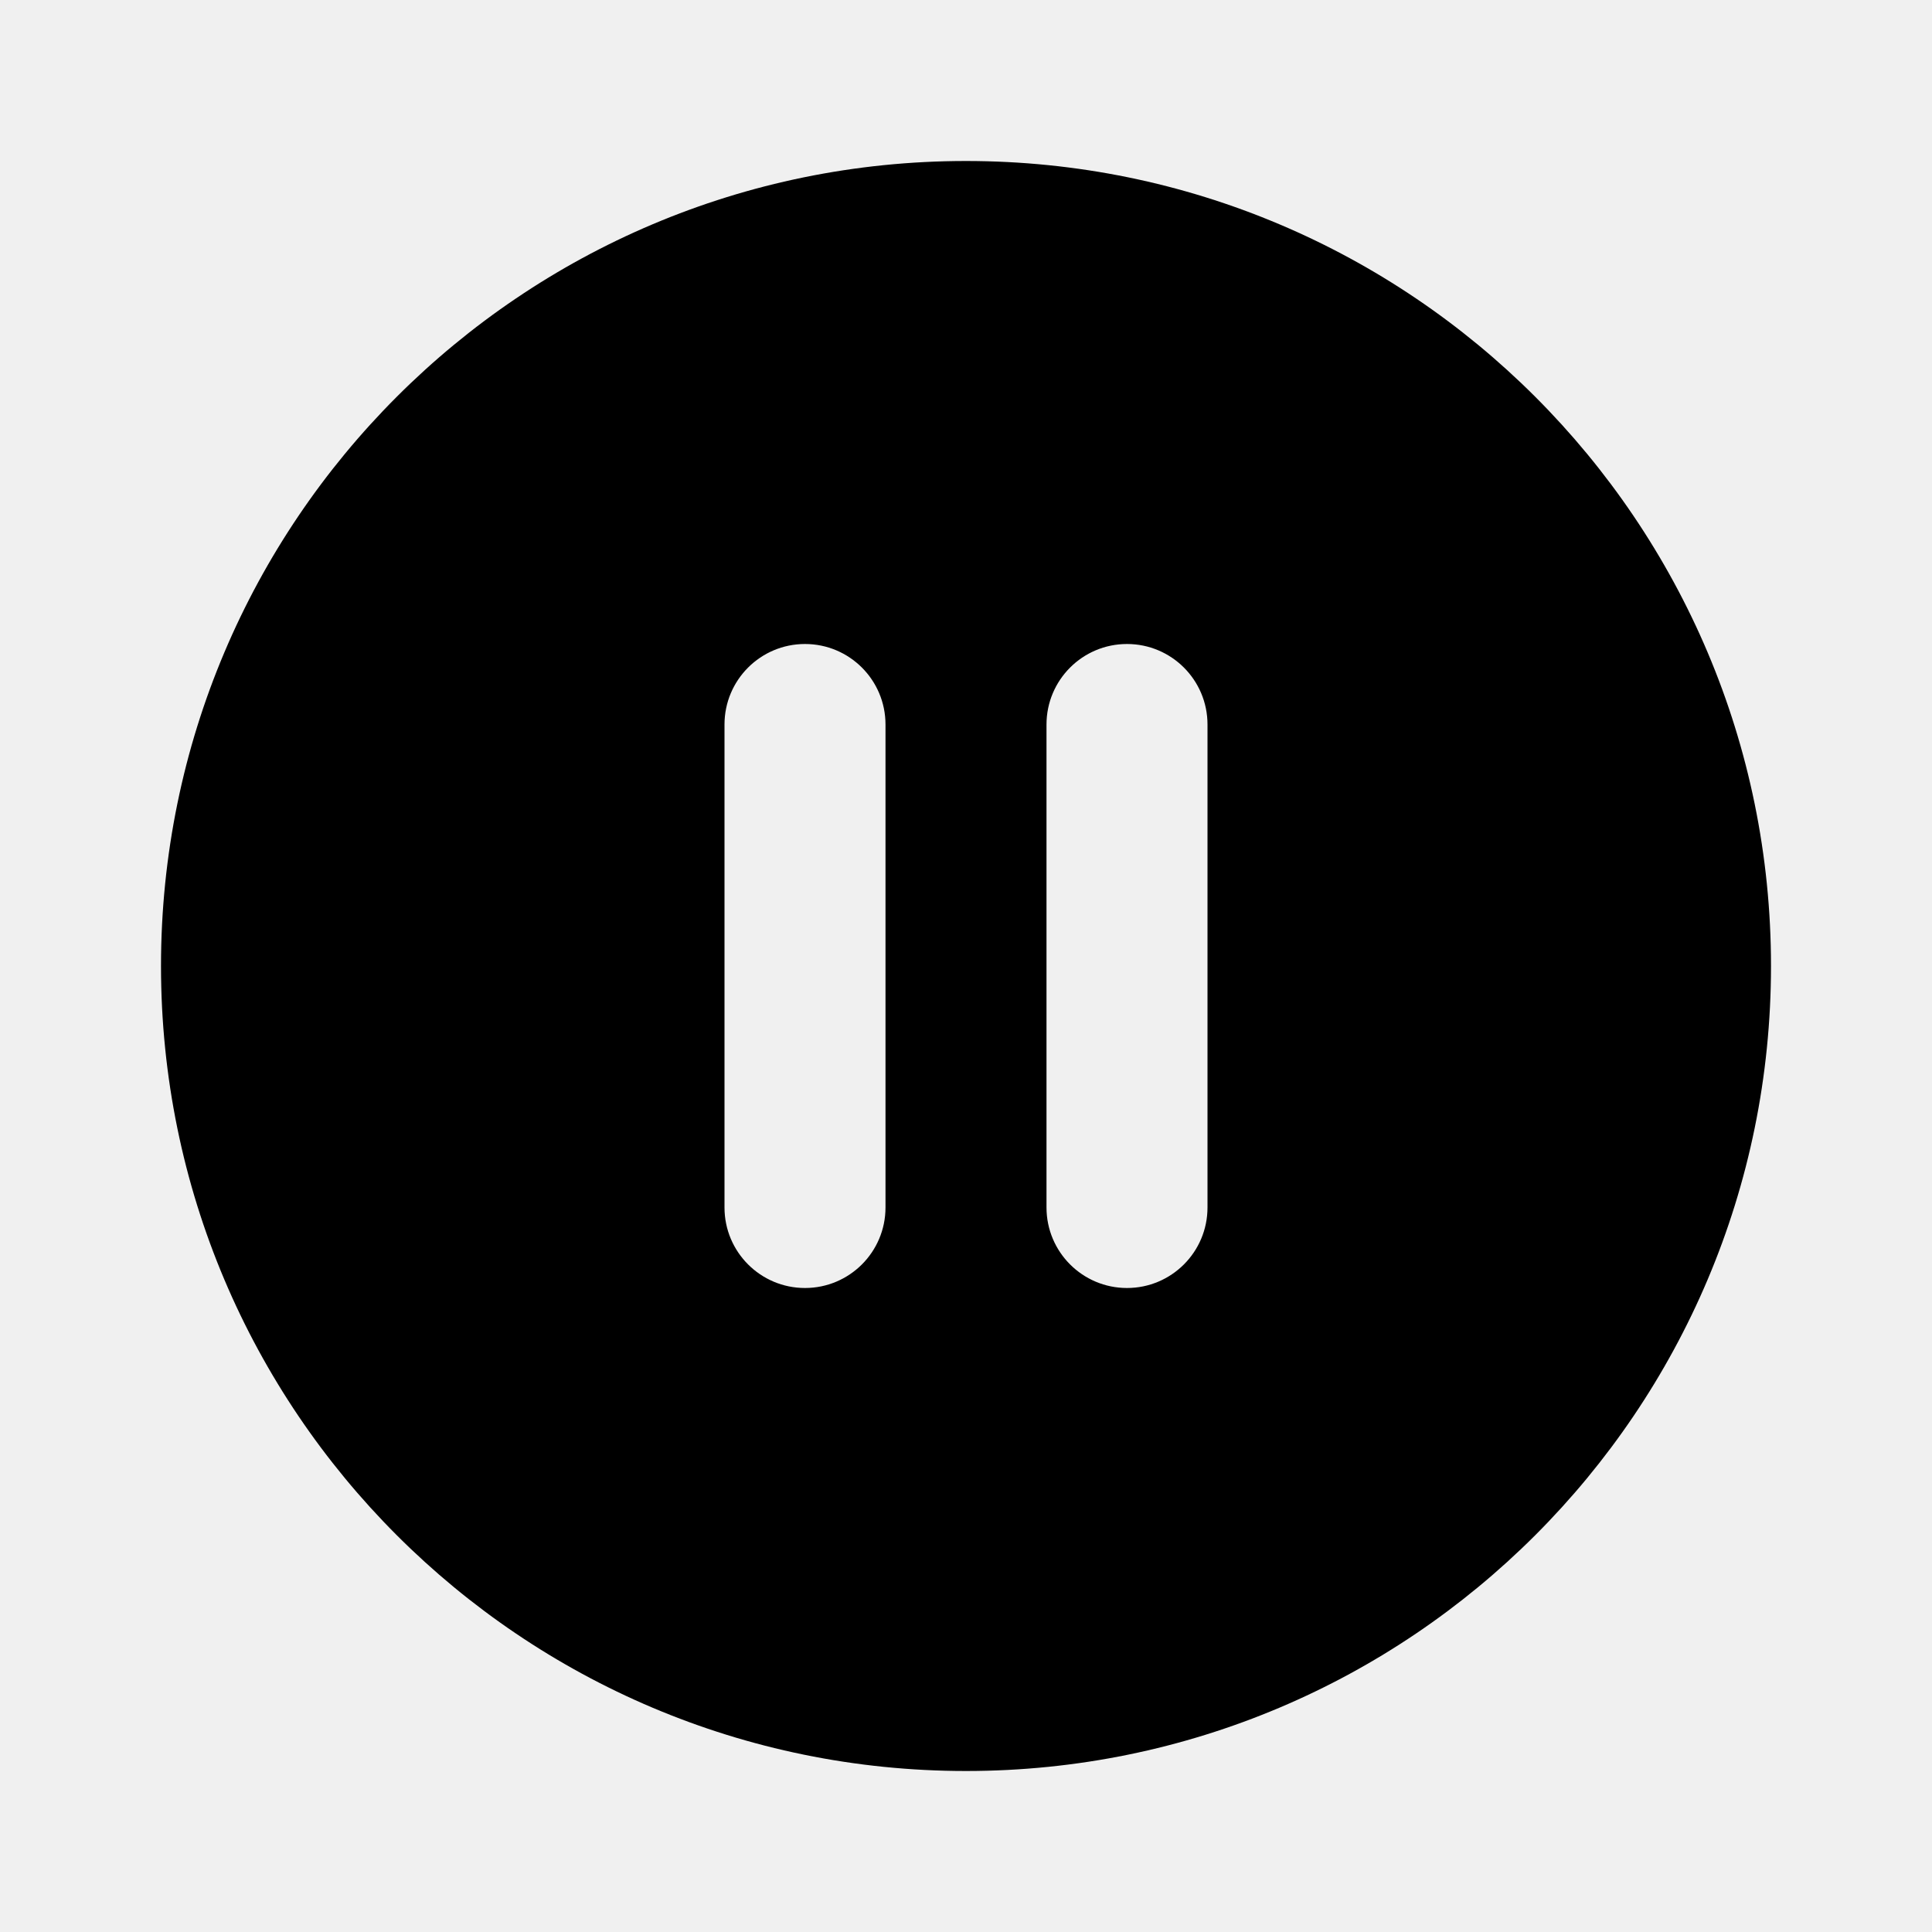
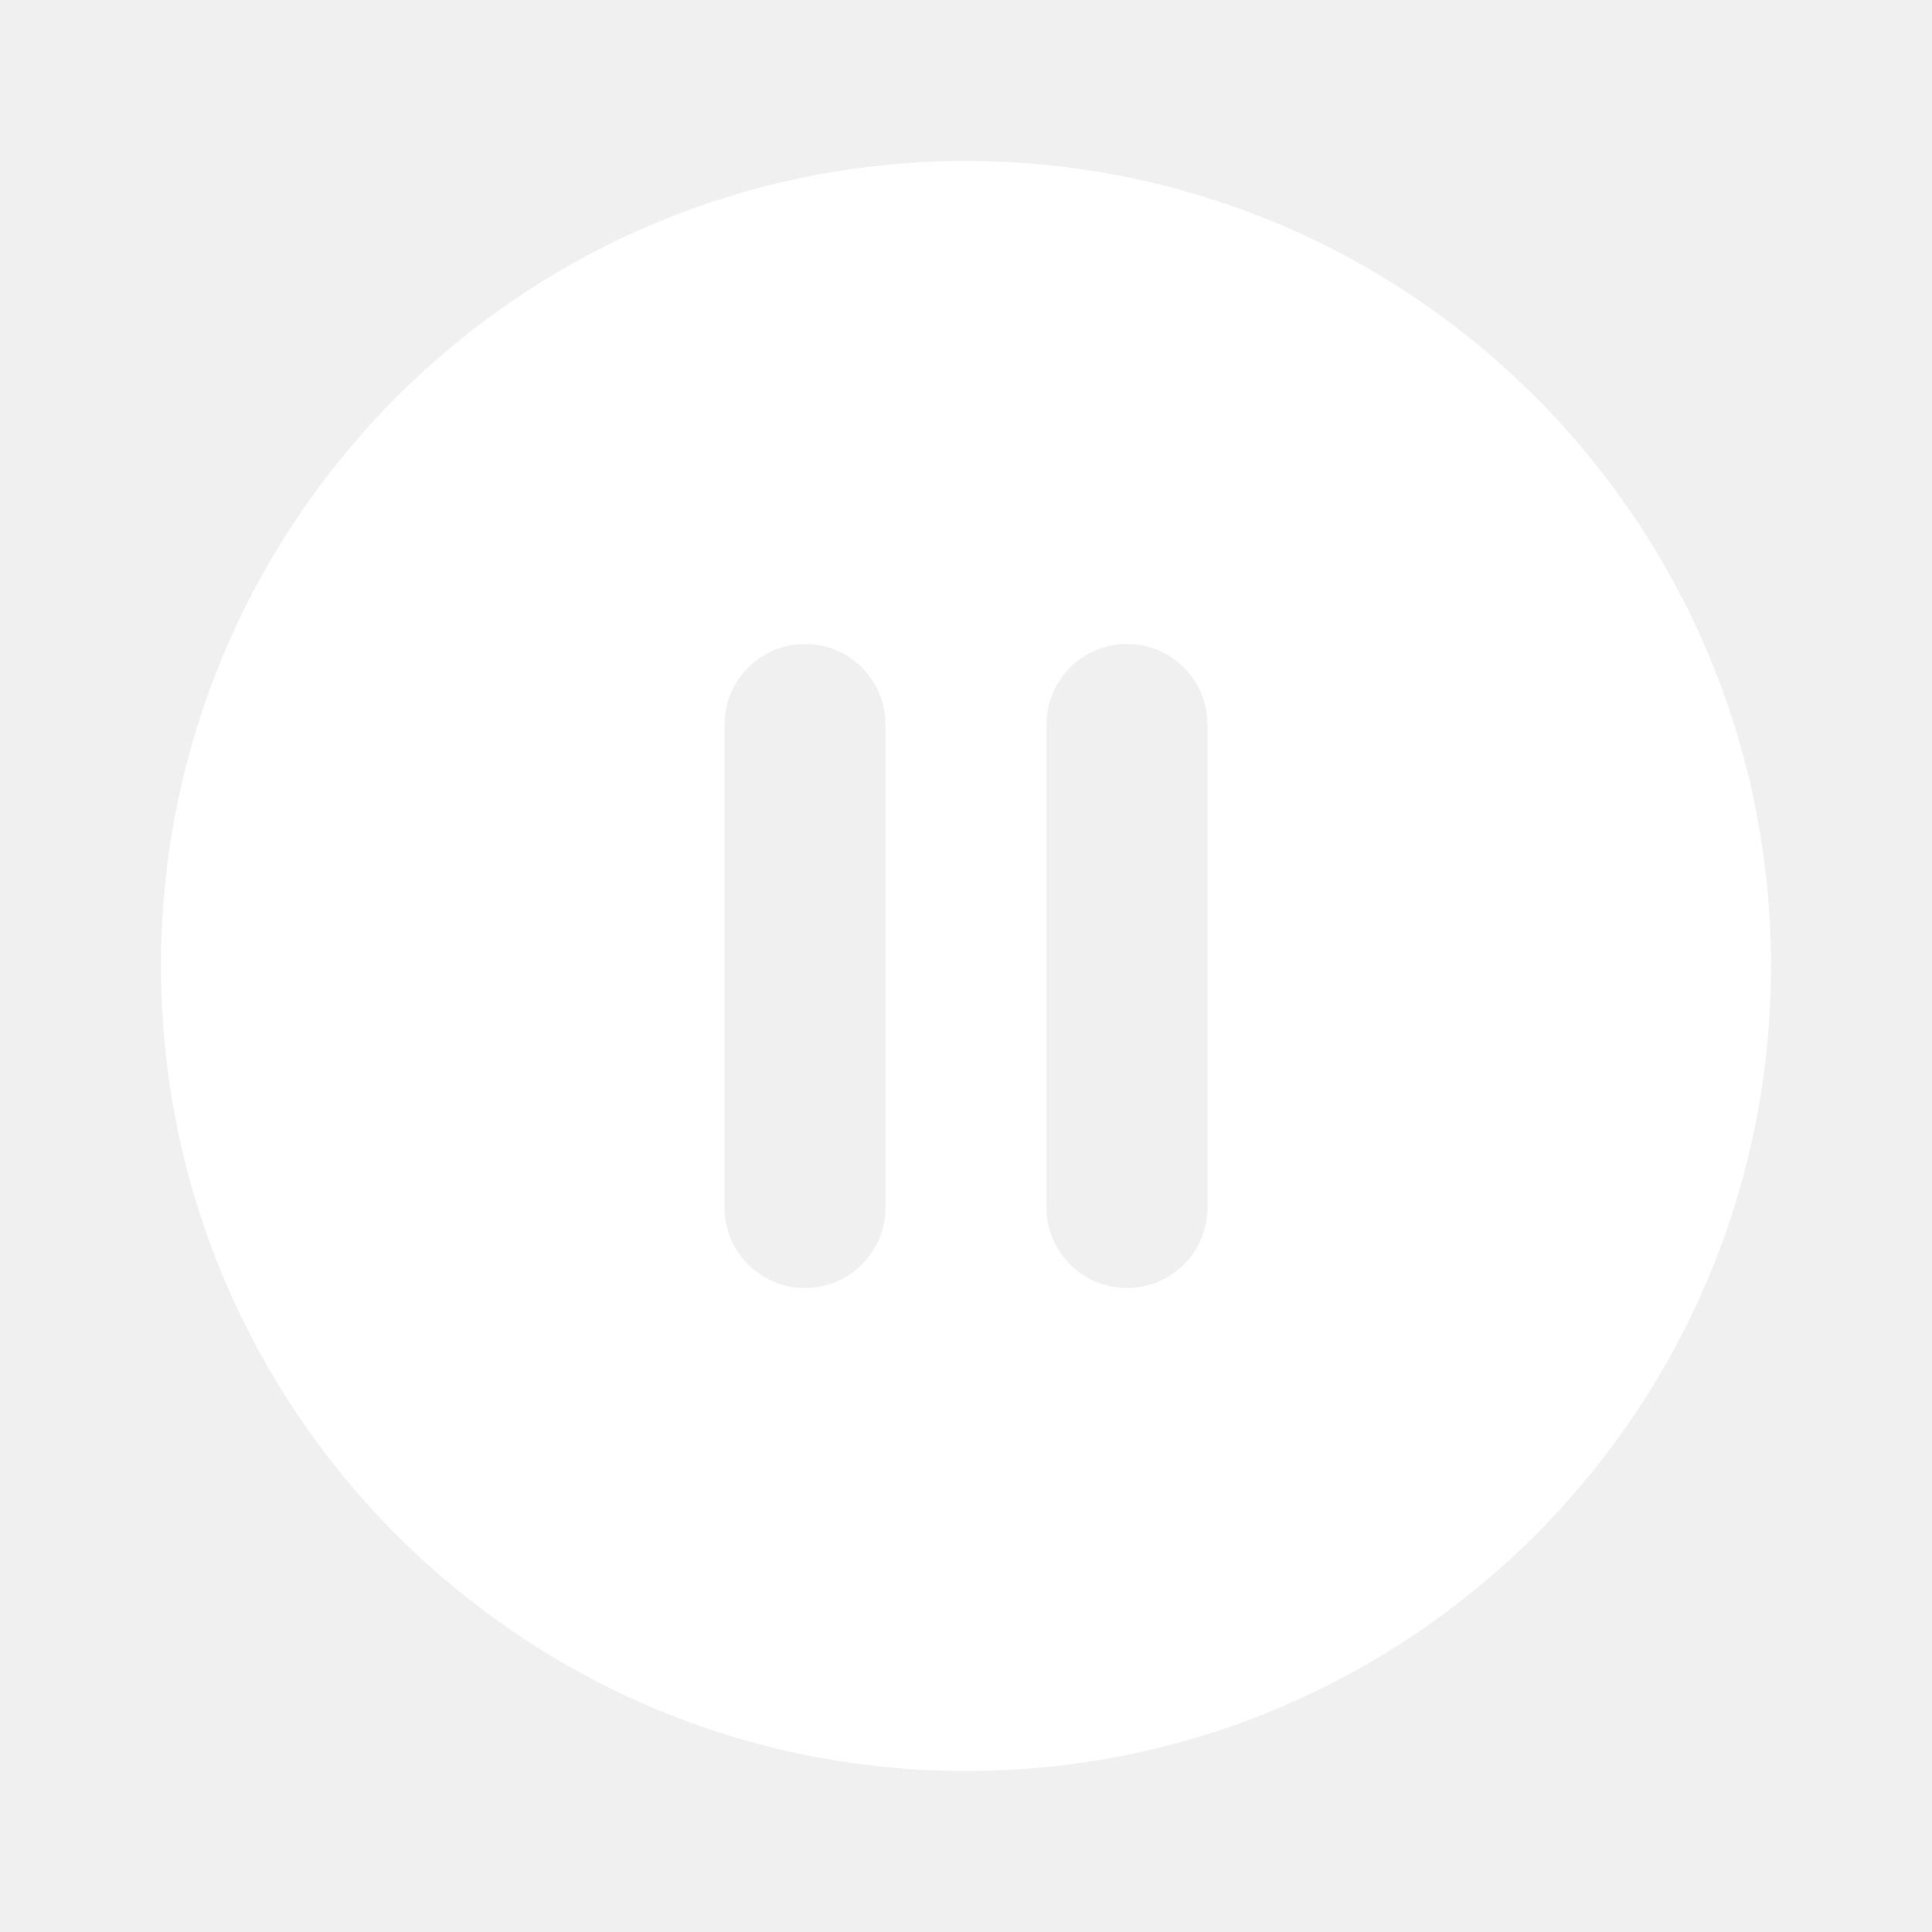
<svg xmlns="http://www.w3.org/2000/svg" viewBox="0 0 24 24">
-   <path fill-rule="evenodd" d="M2 12C2 6.477 6.477 2 12 2s10 4.477 10 10-4.477 10-10 10S2 17.523 2 12Zm9-3a1 1 0 1 0-2 0v6a1 1 0 1 0 2 0V9Zm4 0a1 1 0 1 0-2 0v6a1 1 0 1 0 2 0V9Z" clip-rule="evenodd" />
+   <path fill-rule="evenodd" d="M2 12C2 6.477 6.477 2 12 2s10 4.477 10 10-4.477 10-10 10S2 17.523 2 12Zm9-3a1 1 0 1 0-2 0v6a1 1 0 1 0 2 0V9Zm4 0a1 1 0 1 0-2 0v6a1 1 0 1 0 2 0V9Z" clip-rule="evenodd" fill="#ffffff" />
</svg>
